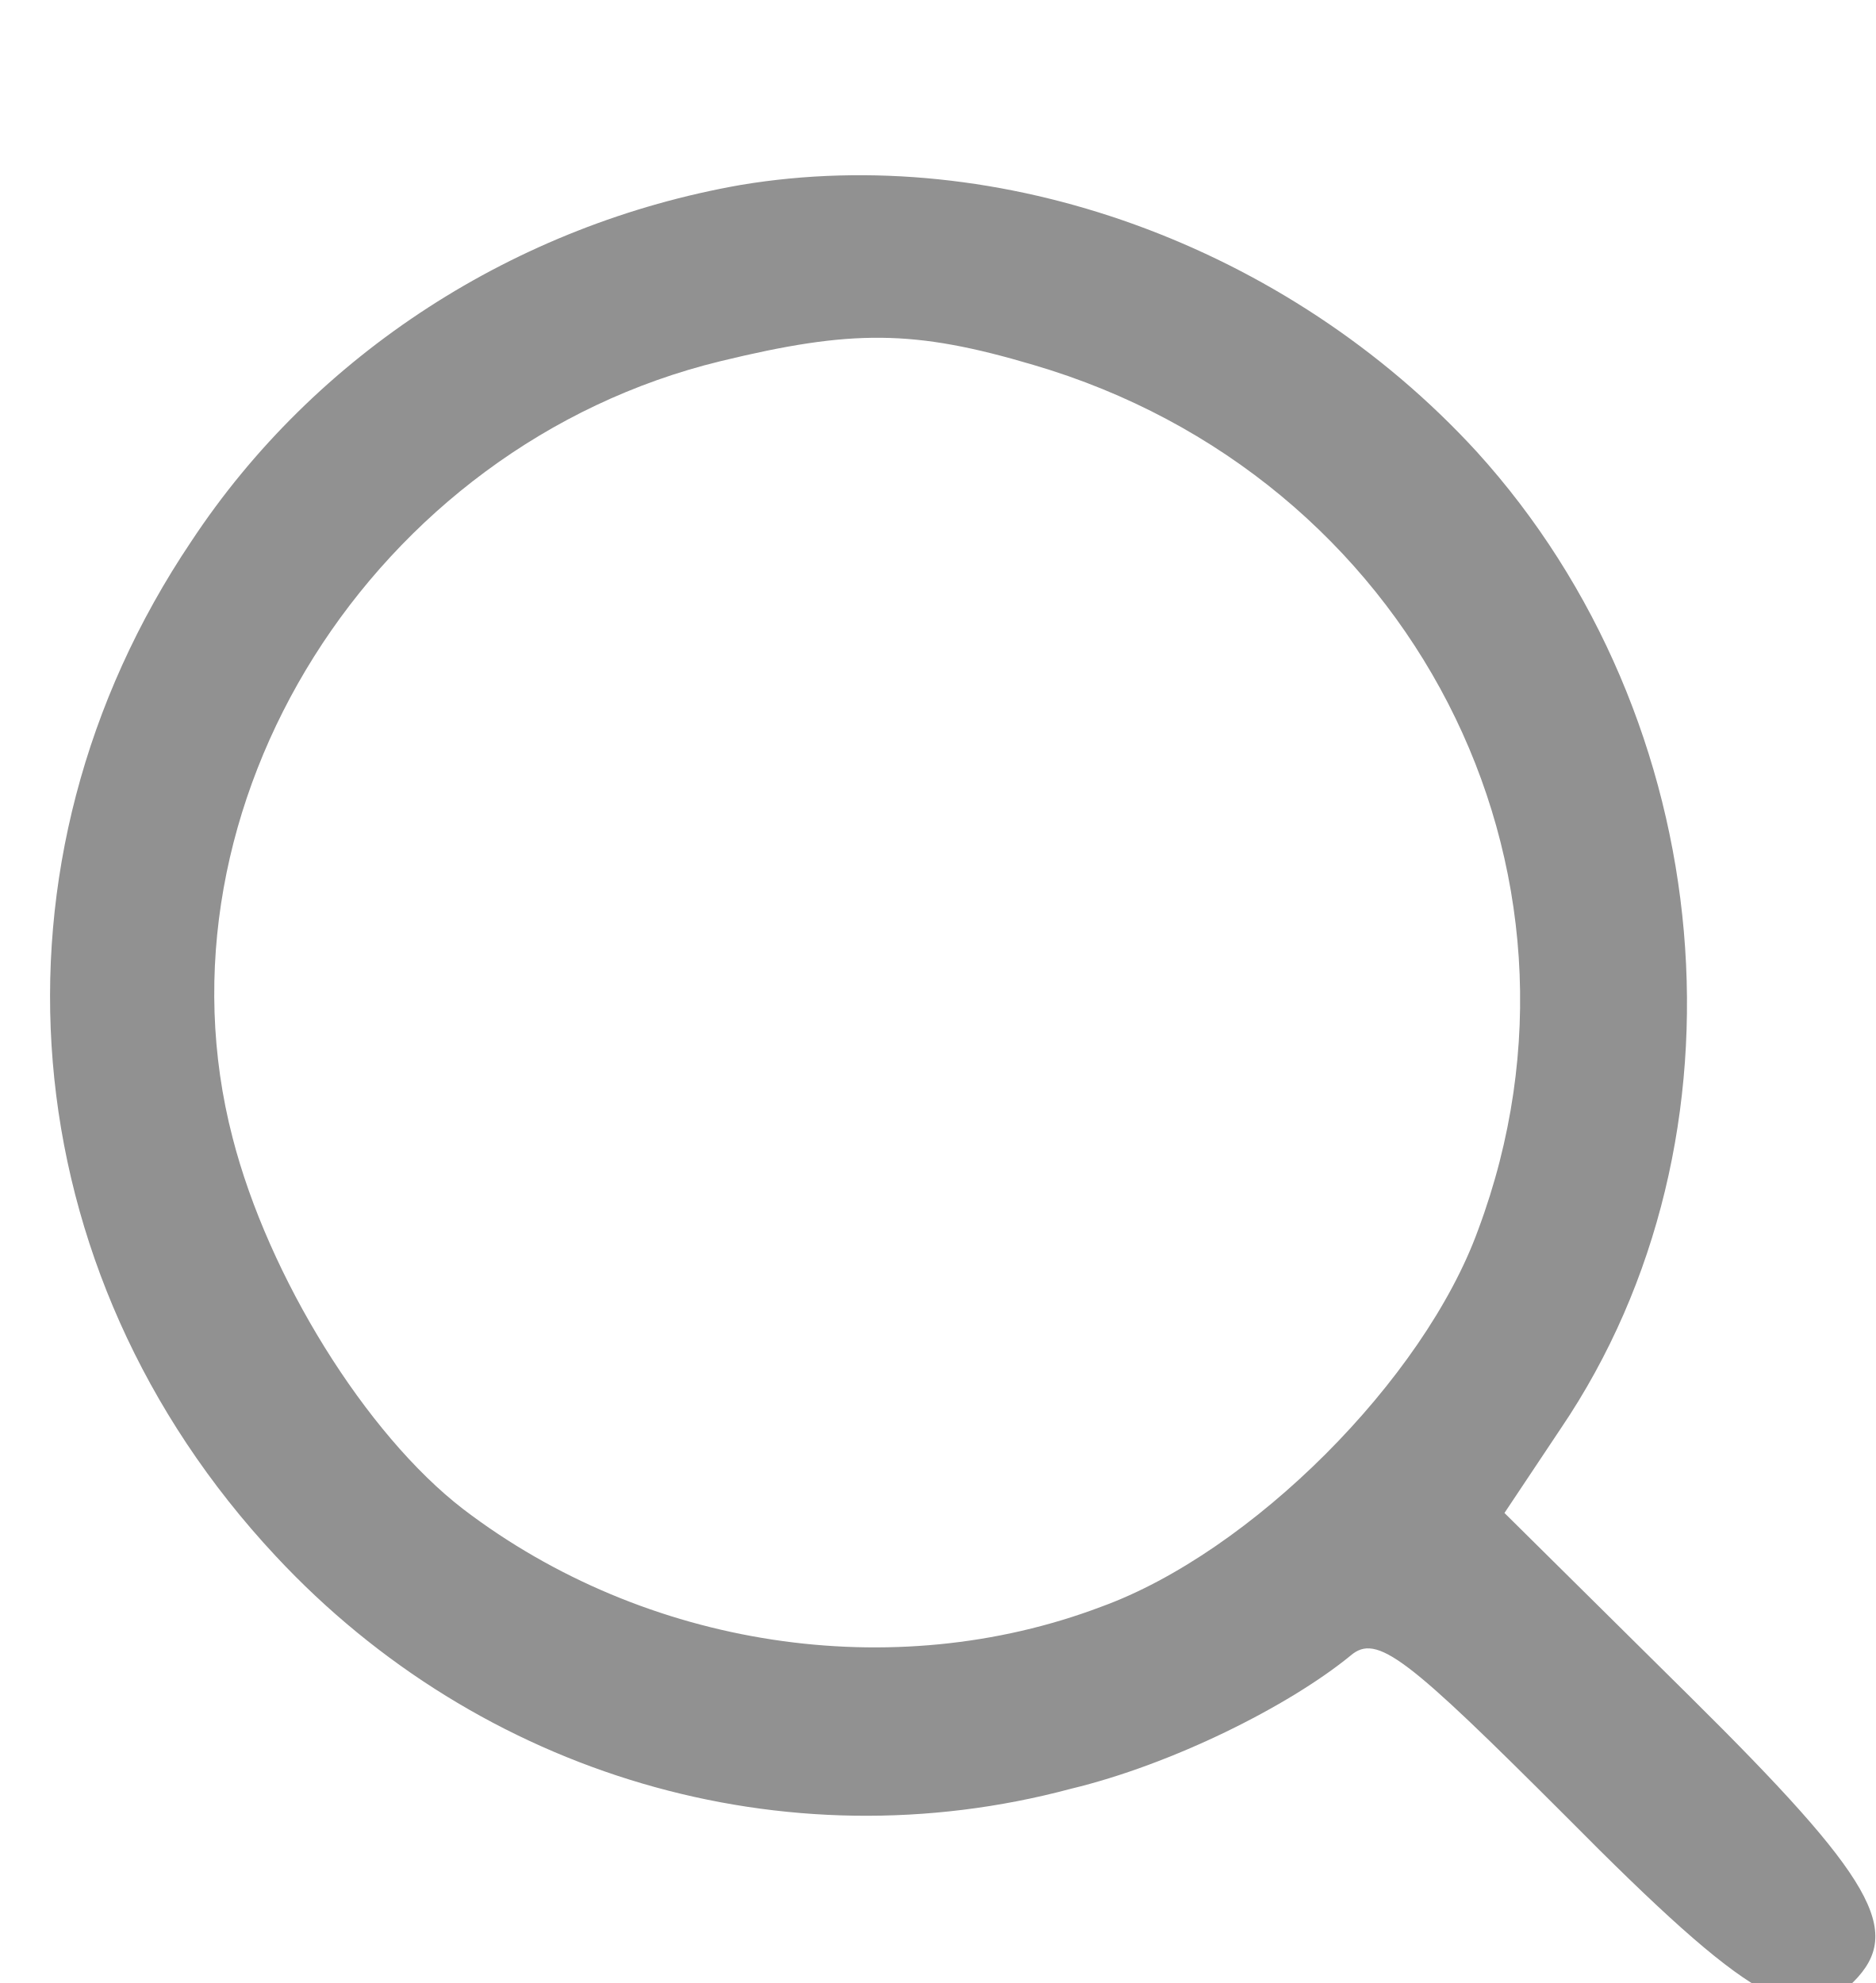
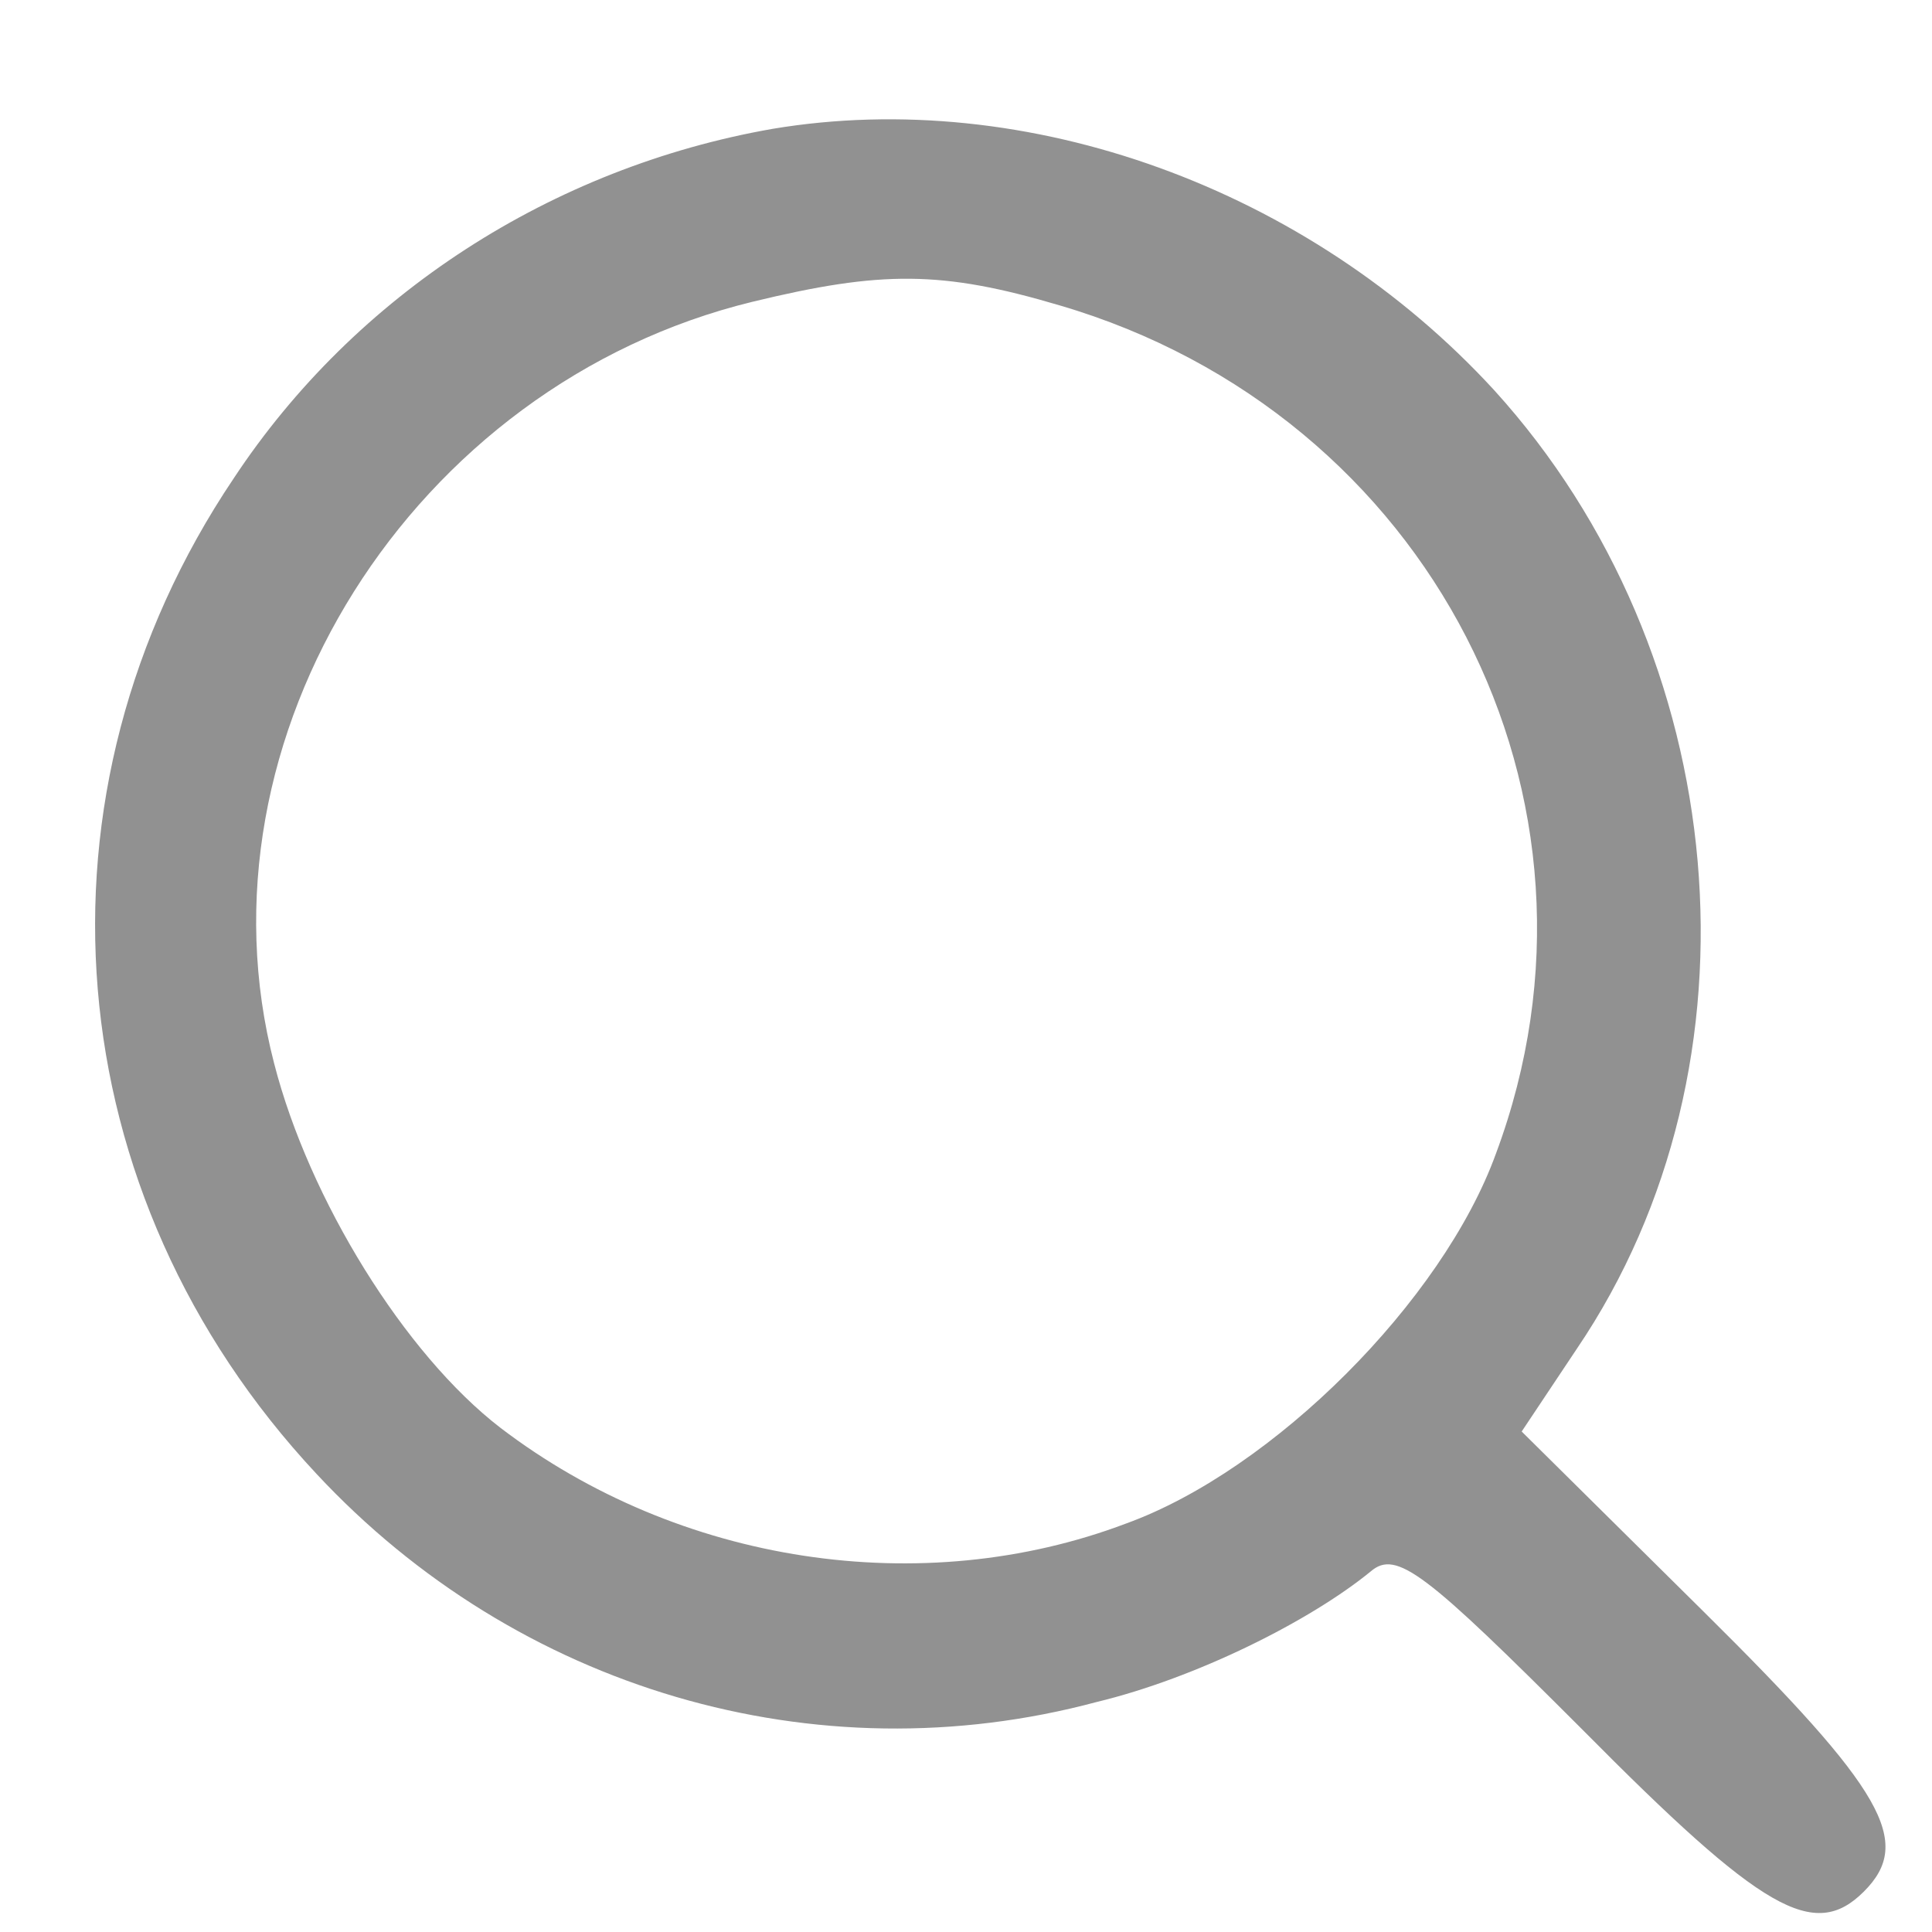
- <svg xmlns="http://www.w3.org/2000/svg" version="1.0" width="105" height="111" viewBox="0 0 100 100" preserveAspectRatio="xMidYMid meet">
+ <svg xmlns="http://www.w3.org/2000/svg" version="1.0" width="100" height="100" viewBox="0 0 100 105" preserveAspectRatio="xMidYMid meet">
  <rect id="backgroundrect" width="100%" height="100%" x="0" y="0" fill="none" stroke="none" />
  <g class="currentLayer" style="">
    <g transform="translate(0,111) scale(0.1,-0.1) " fill="#919191" stroke="none" id="svg_1" class="selected" fill-opacity="1">
      <path d="M395 1040 c-120 -21 -227 -90 -293 -190 -115 -171 -97 -389 45 -541 109 -117 271 -165 424 -124 54 13 116 44 149 71 14 12 30 -1 115 -86 98 -99 126 -115 153 -88 27 27 11 55 -87 152 l-99 98 30 45 c105 155 85 378 -45 521 -101 110 -254 165 -392 142z m156 -96 c201 -59 309 -268 237 -461 -29 -80 -121 -172 -201 -201 -111 -42 -243 -22 -340 52 -52 40 -104 124 -123 198 -46 177 75 369 260 414 70 17 103 17 167 -2z" id="svg_2" fill="#919191" fill-opacity="1" />
    </g>
  </g>
</svg>
